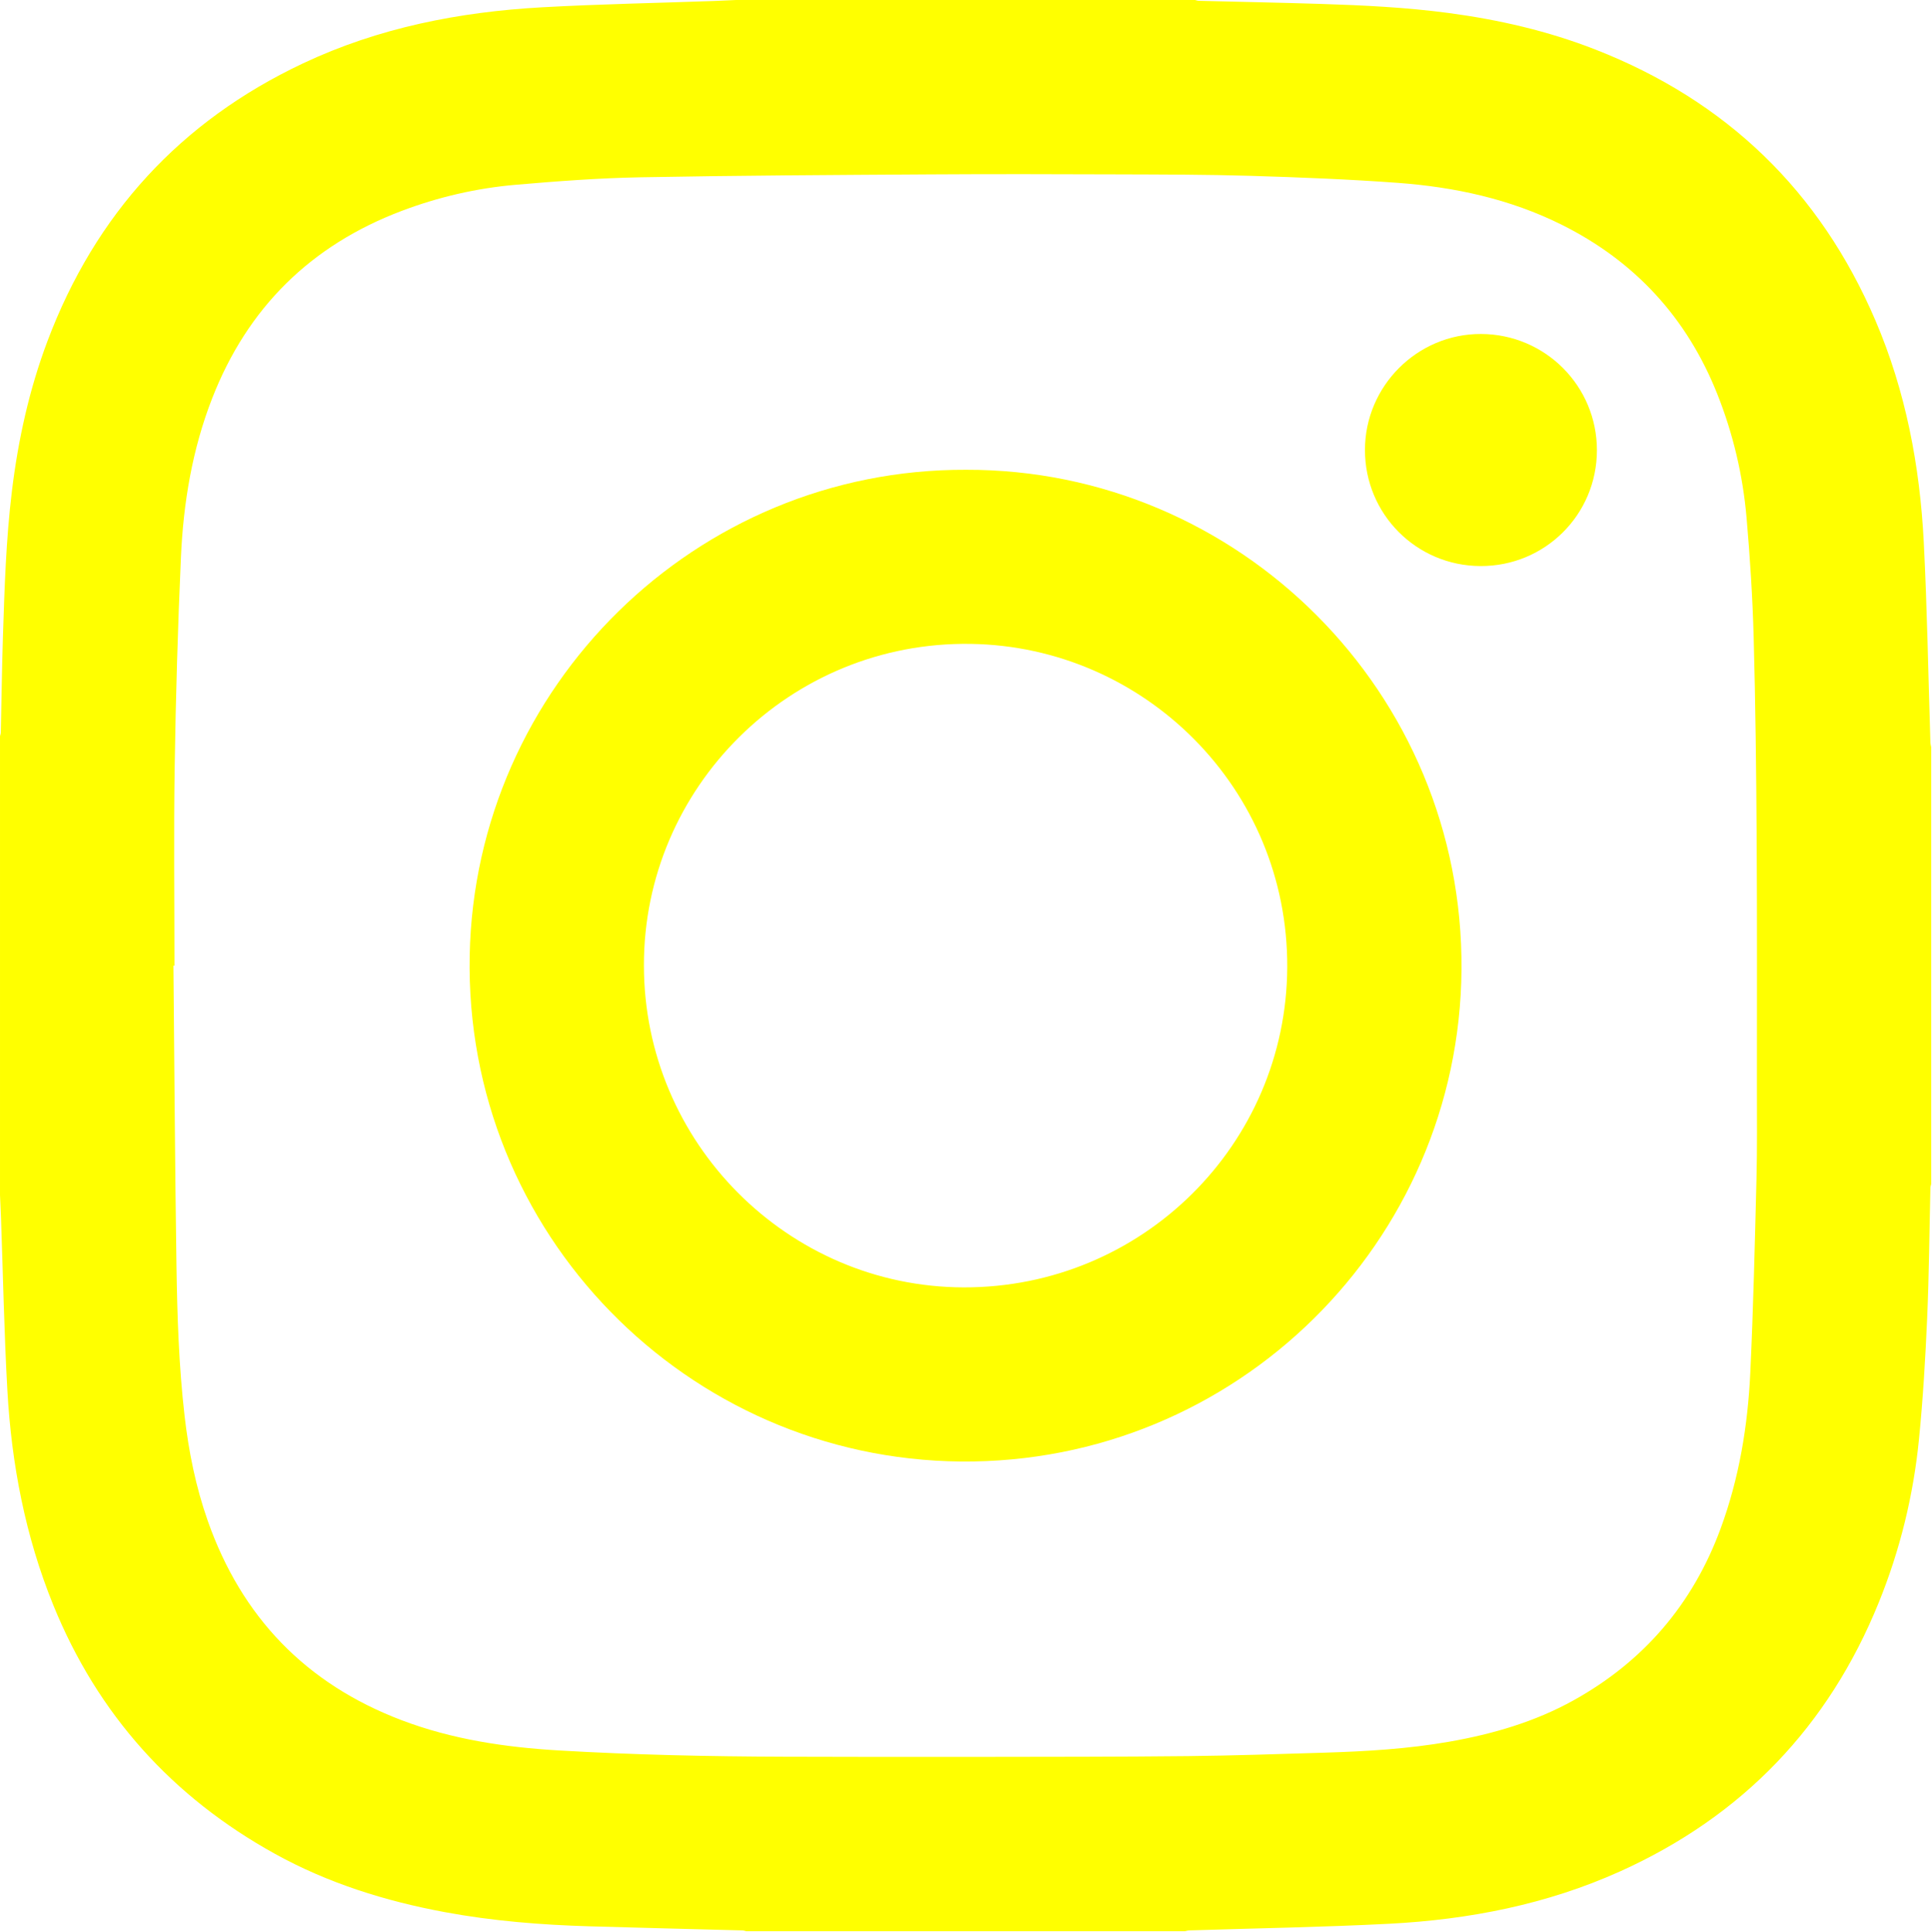
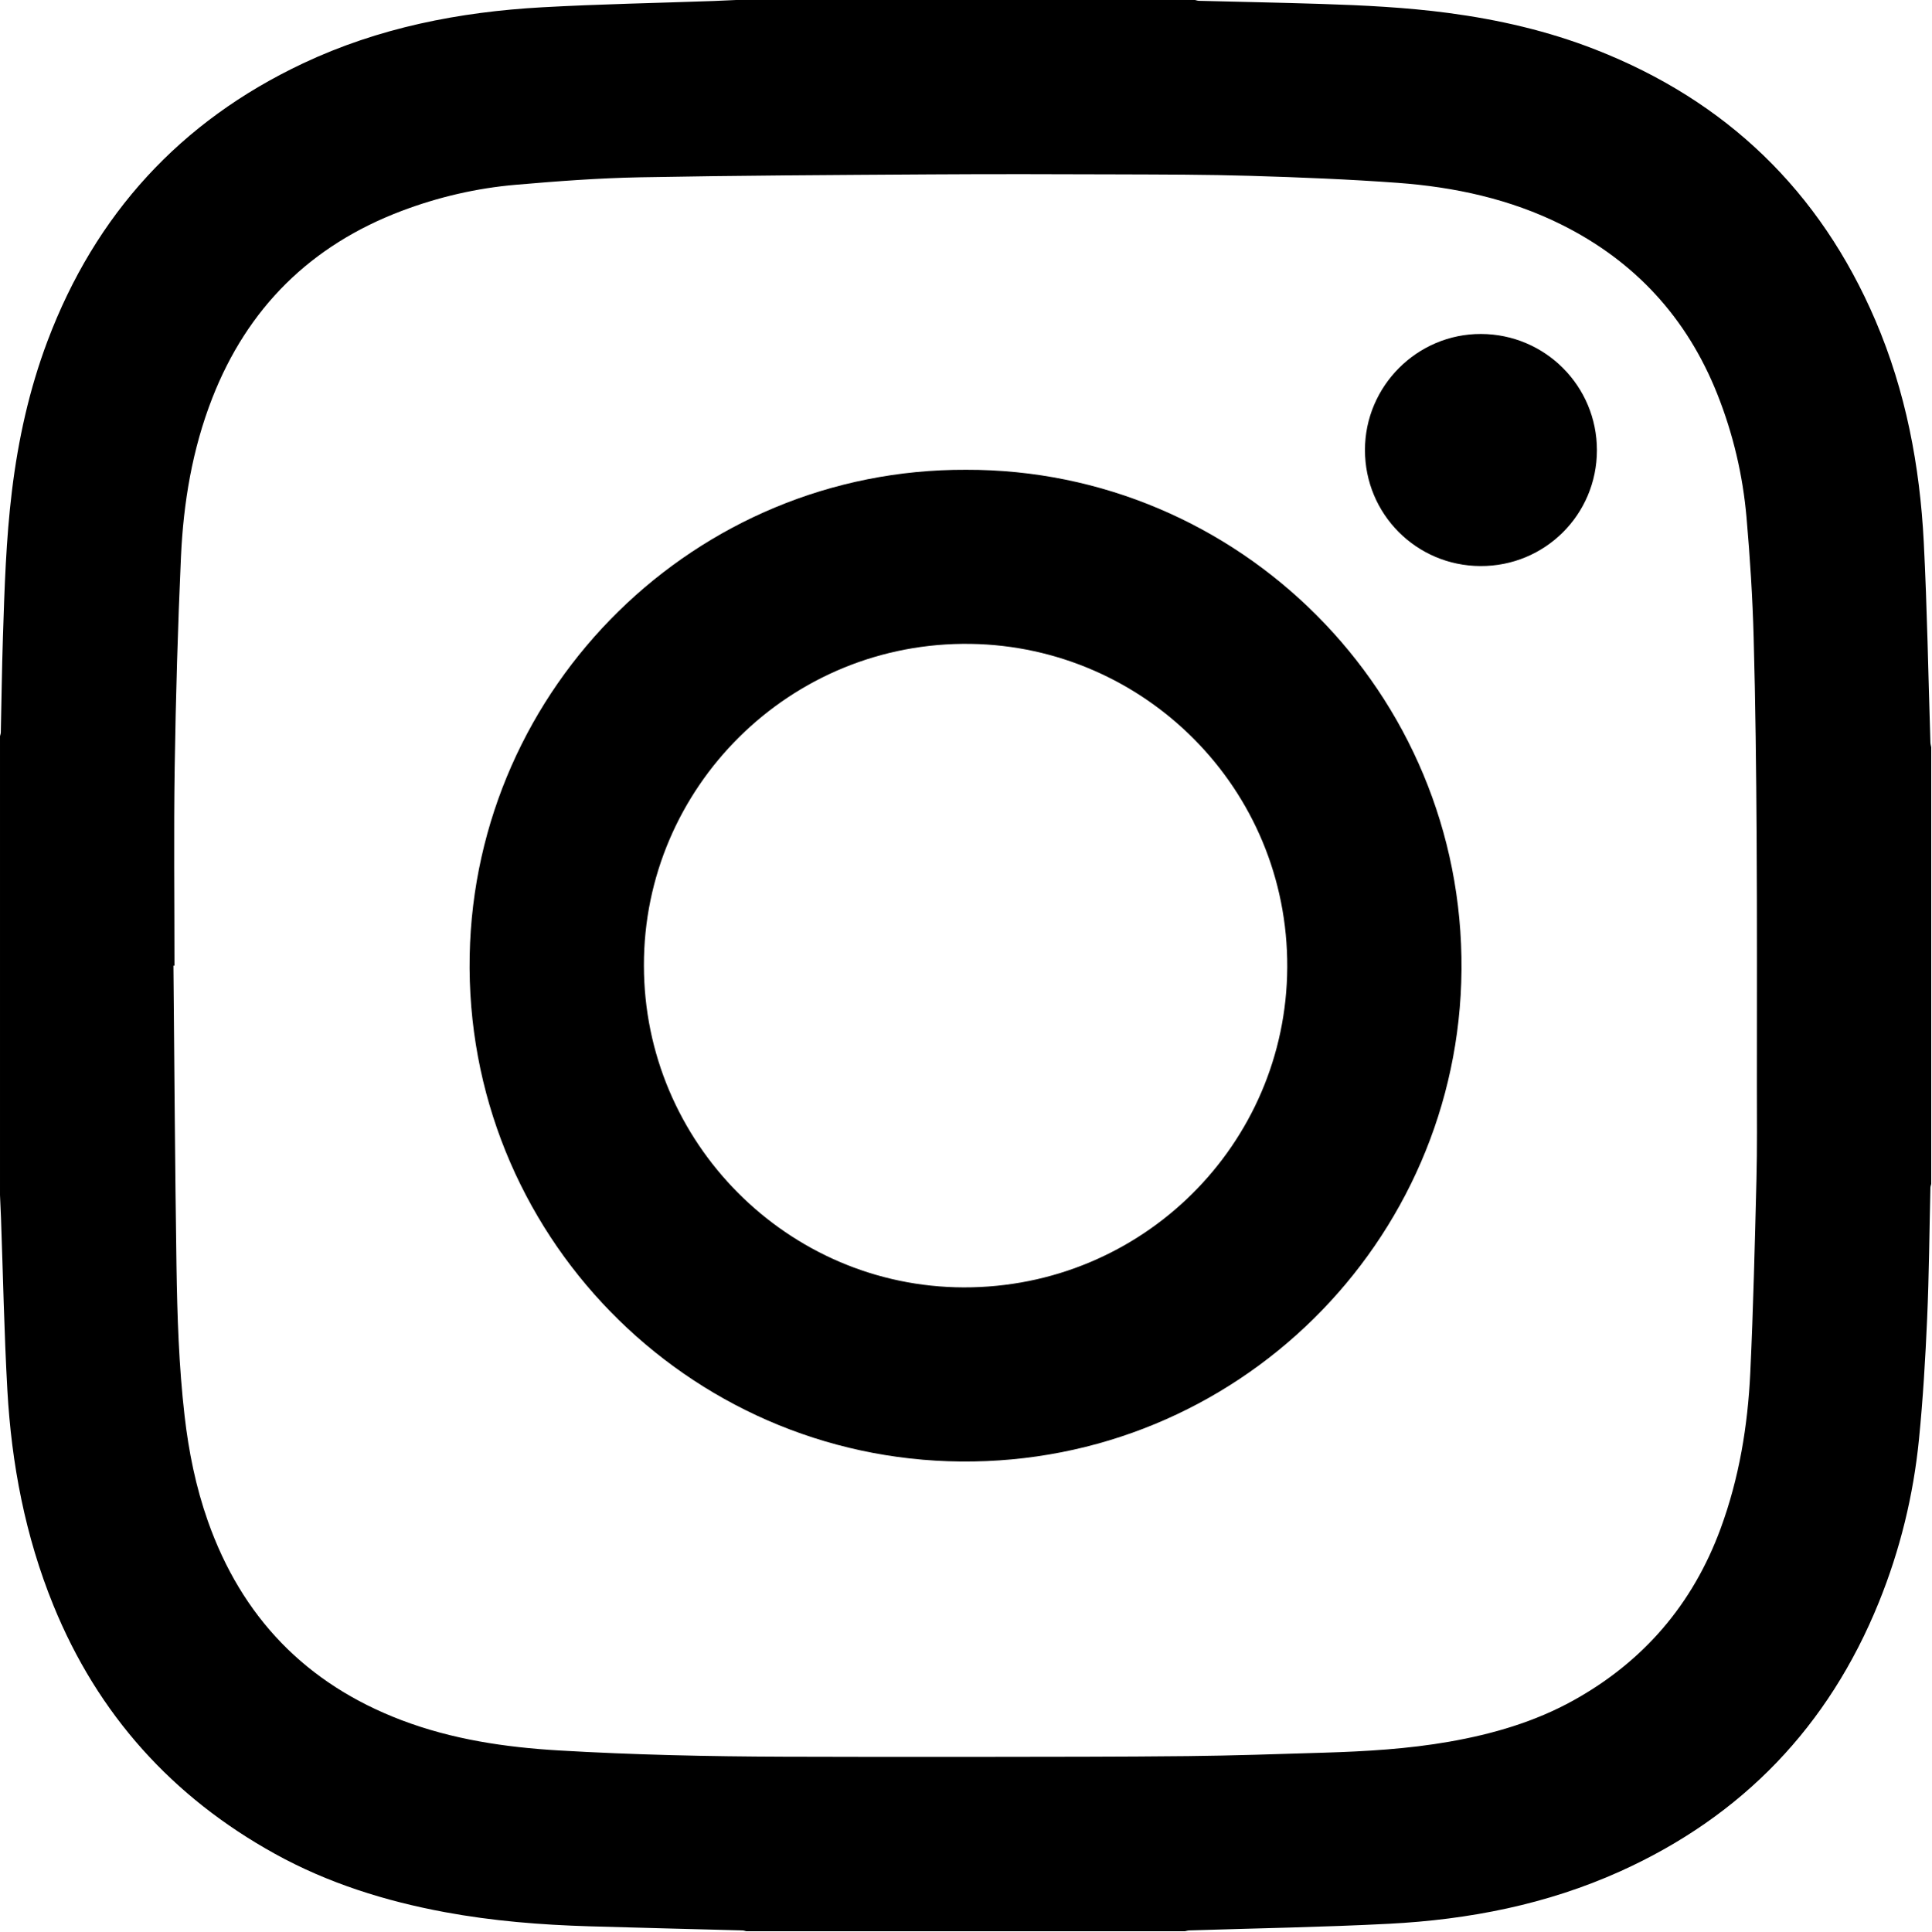
<svg xmlns="http://www.w3.org/2000/svg" version="1.1" x="0px" y="0px" width="1181px" height="1181px" viewBox="0 0 1181 1181" style="enable-background:new 0 0 1181 1181;" xml:space="preserve">
  <style type="text/css">
- 	.st0{fill:#FFFF00;}
+ 	.st0{fill:#000000;}
</style>
  <defs>
</defs>
  <g id="INZdr3.tif_1_">
    <g>
      <path class="st0" d="M1181,456.982c0,89.012,0,178.024,0,267.036c-0.171,0.772-0.475,1.54-0.493,2.316    c-0.64,26.585-0.833,53.189-1.994,79.751c-1.08,24.701-2.554,49.419-4.995,74.017c-3.411,34.36-11.565,67.719-24.557,99.779    c-30.746,75.874-83.482,130.793-158.049,164.452c-44.915,20.274-92.582,29.584-141.502,32.109    c-40.693,2.1-81.46,2.749-122.194,4.063c-0.865,0.028-1.721,0.324-2.581,0.495c-89.423,0-178.846,0-268.269,0    c-0.765-0.171-1.526-0.473-2.295-0.494c-31.197-0.845-62.398-1.583-93.593-2.509c-29.687-0.882-59.24-3.241-88.49-8.672    c-36.351-6.749-71.364-17.7-103.768-35.608c-62.894-34.757-108.409-85.293-135.592-152.061    c-17.179-42.195-25.594-86.322-28.125-131.56c-1.961-35.047-2.634-70.166-3.891-105.252c-0.168-4.682-0.405-9.361-0.611-14.042    c0-93.534,0-187.069,0-280.603c0.171-0.777,0.476-1.55,0.493-2.33c0.436-19.403,0.666-38.812,1.294-58.209    c0.967-29.859,1.885-59.724,5.51-89.428c3.83-31.391,10.589-62.078,21.761-91.707c29.246-77.562,81.234-134.379,156.192-169.75    C231.472,16.963,280.812,7.279,331.51,4.46c34.948-1.943,69.967-2.605,104.954-3.853c4.579-0.163,9.156-0.403,13.734-0.607    c93.534,0,187.069,0,280.603,0c0.777,0.171,1.551,0.473,2.332,0.494c24.94,0.641,49.886,1.116,74.821,1.91    c25.961,0.826,51.896,2.097,77.686,5.519c30.844,4.093,60.977,11.026,89.984,22.369c80.158,31.347,137.393,86.558,171.264,165.689    c18.51,43.244,27.163,88.857,29.553,135.574c2.088,40.794,2.749,81.661,4.062,122.495    C1180.536,455.032,1180.829,456.005,1181,456.982z M106.691,590.535c-0.212,0.002-0.423,0.003-0.635,0.005    c0.589,61.236,0.947,122.476,1.864,183.707c0.458,30.59,1.451,61.194,4.958,91.634c2.521,21.877,6.857,43.372,14.188,64.195    c20.72,58.848,60.045,99.637,118.437,121.843c31.031,11.801,63.465,16.609,96.377,18.544c45.737,2.689,91.534,3.669,137.346,3.825    c40.185,0.136,80.371,0.156,120.557,0.104c42.237-0.055,84.476-0.031,126.71-0.475c27.722-0.291,55.439-1.254,83.154-2.095    c25.671-0.779,51.289-2.276,76.649-6.726c26.556-4.66,52.266-12.134,75.896-25.243c42.892-23.796,72.96-58.812,89.98-104.99    c11.375-30.862,16.659-62.91,18.188-95.526c1.847-39.383,2.776-78.812,3.776-118.229c0.479-18.899,0.265-37.817,0.264-56.727    c-0.001-50.875,0.156-101.751-0.157-152.625c-0.25-40.675-0.715-81.357-1.825-122.016c-0.666-24.411-2.225-48.829-4.347-73.159    c-2.265-25.963-8.202-51.217-17.857-75.521c-18.555-46.703-50.401-81.317-95.278-103.674    c-31.491-15.689-65.405-23.02-100.234-25.576c-29.889-2.193-59.869-3.375-89.831-4.282c-27.105-0.82-54.238-0.807-81.36-0.904    c-38.131-0.136-76.264-0.231-114.393,0.011c-59.177,0.376-118.36,0.672-177.526,1.779c-25.431,0.476-50.87,2.39-76.224,4.582    c-23.895,2.065-47.203,7.454-69.703,15.964c-55.576,21.019-94.256,59.17-115.881,114.529c-12.2,31.23-17.635,63.922-19.132,97.165    c-1.926,42.772-3.161,85.59-3.826,128.401C106.197,509.539,106.691,550.041,106.691,590.535z" />
      <path class="st0" d="M590.709,287.284c166.448-0.469,304.416,135.784,303.04,305.814    c-1.348,166.568-137.688,302.145-306.156,300.658c-167.569-1.479-303.709-139.714-300.374-309.476    C290.449,419.87,425.396,286.672,590.709,287.284z M393.773,590.427c0,108.222,87.912,196.559,195.49,196.846    c109.155,0.291,197.388-87.385,197.928-195.691c0.545-109.406-87.339-196.203-193.523-197.829    C482.928,392.056,393.556,481.655,393.773,590.427z" />
      <path class="st0" d="M976.565,275.315c-0.008,39.41-31.812,71.025-71.268,70.844c-39.155-0.18-70.581-31.763-70.583-70.939    c-0.002-39.139,31.988-71.126,70.993-70.986C944.954,204.375,976.572,236.093,976.565,275.315z" />
    </g>
  </g>
</svg>
